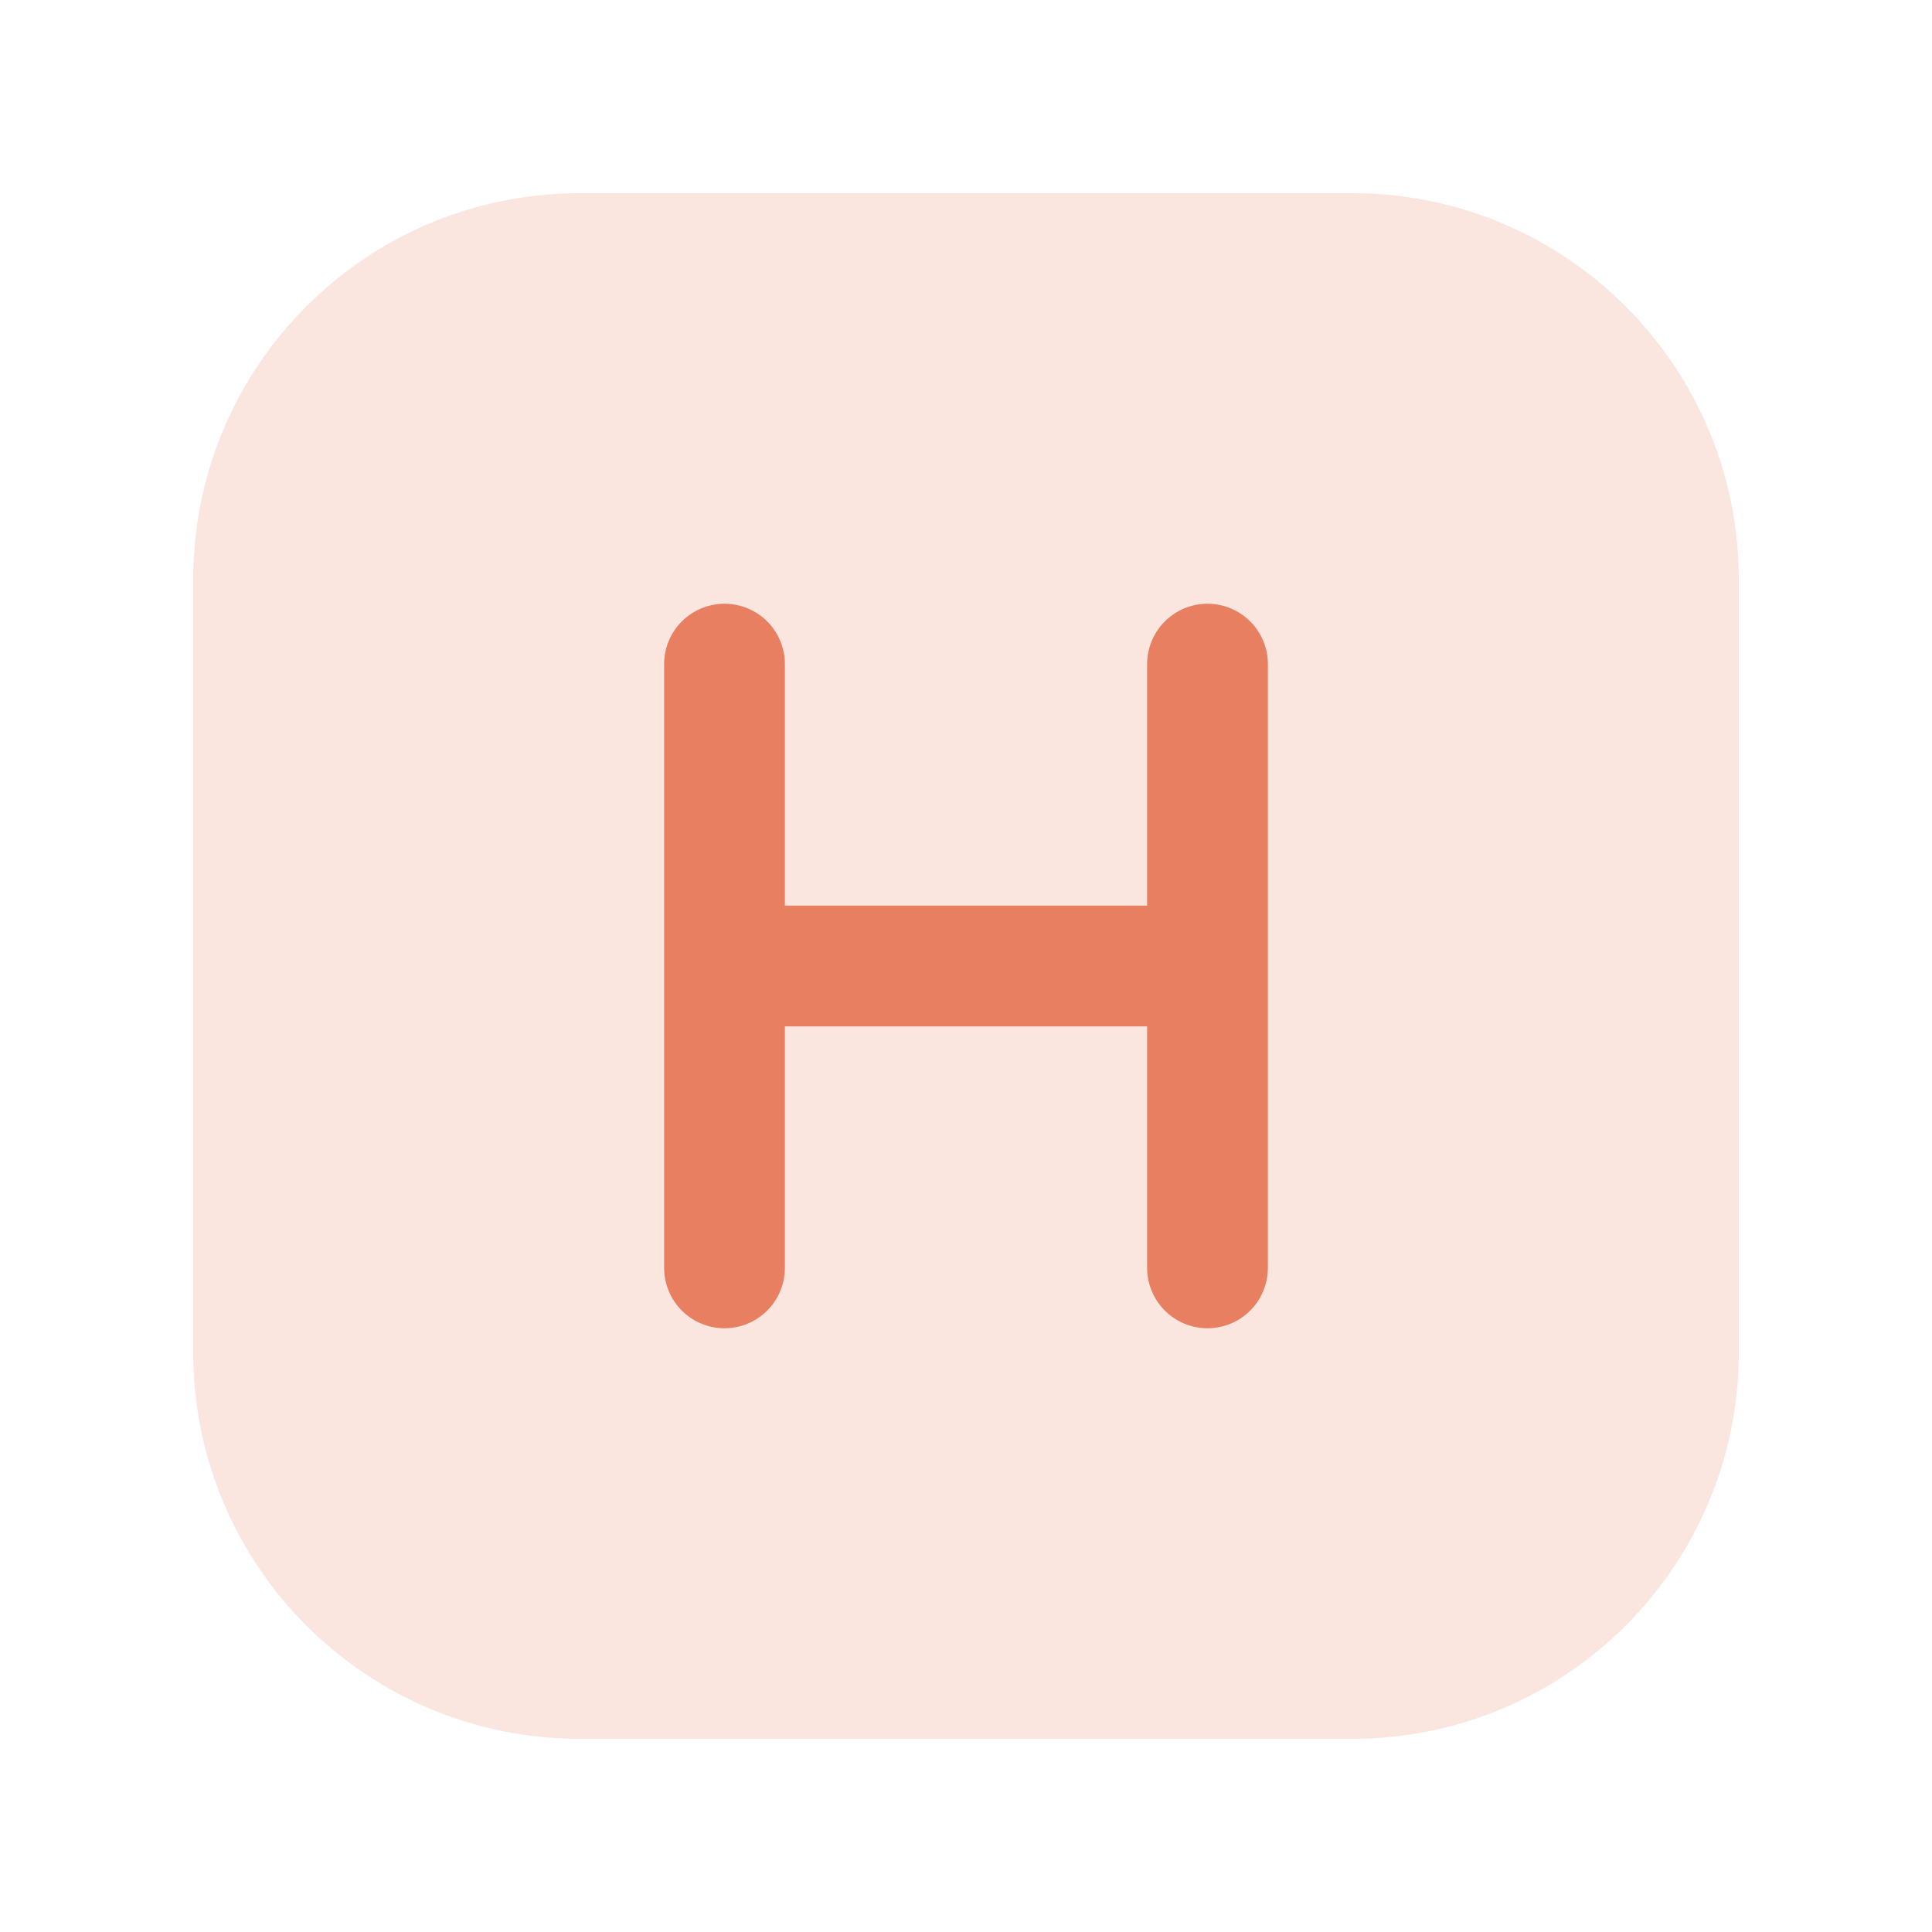
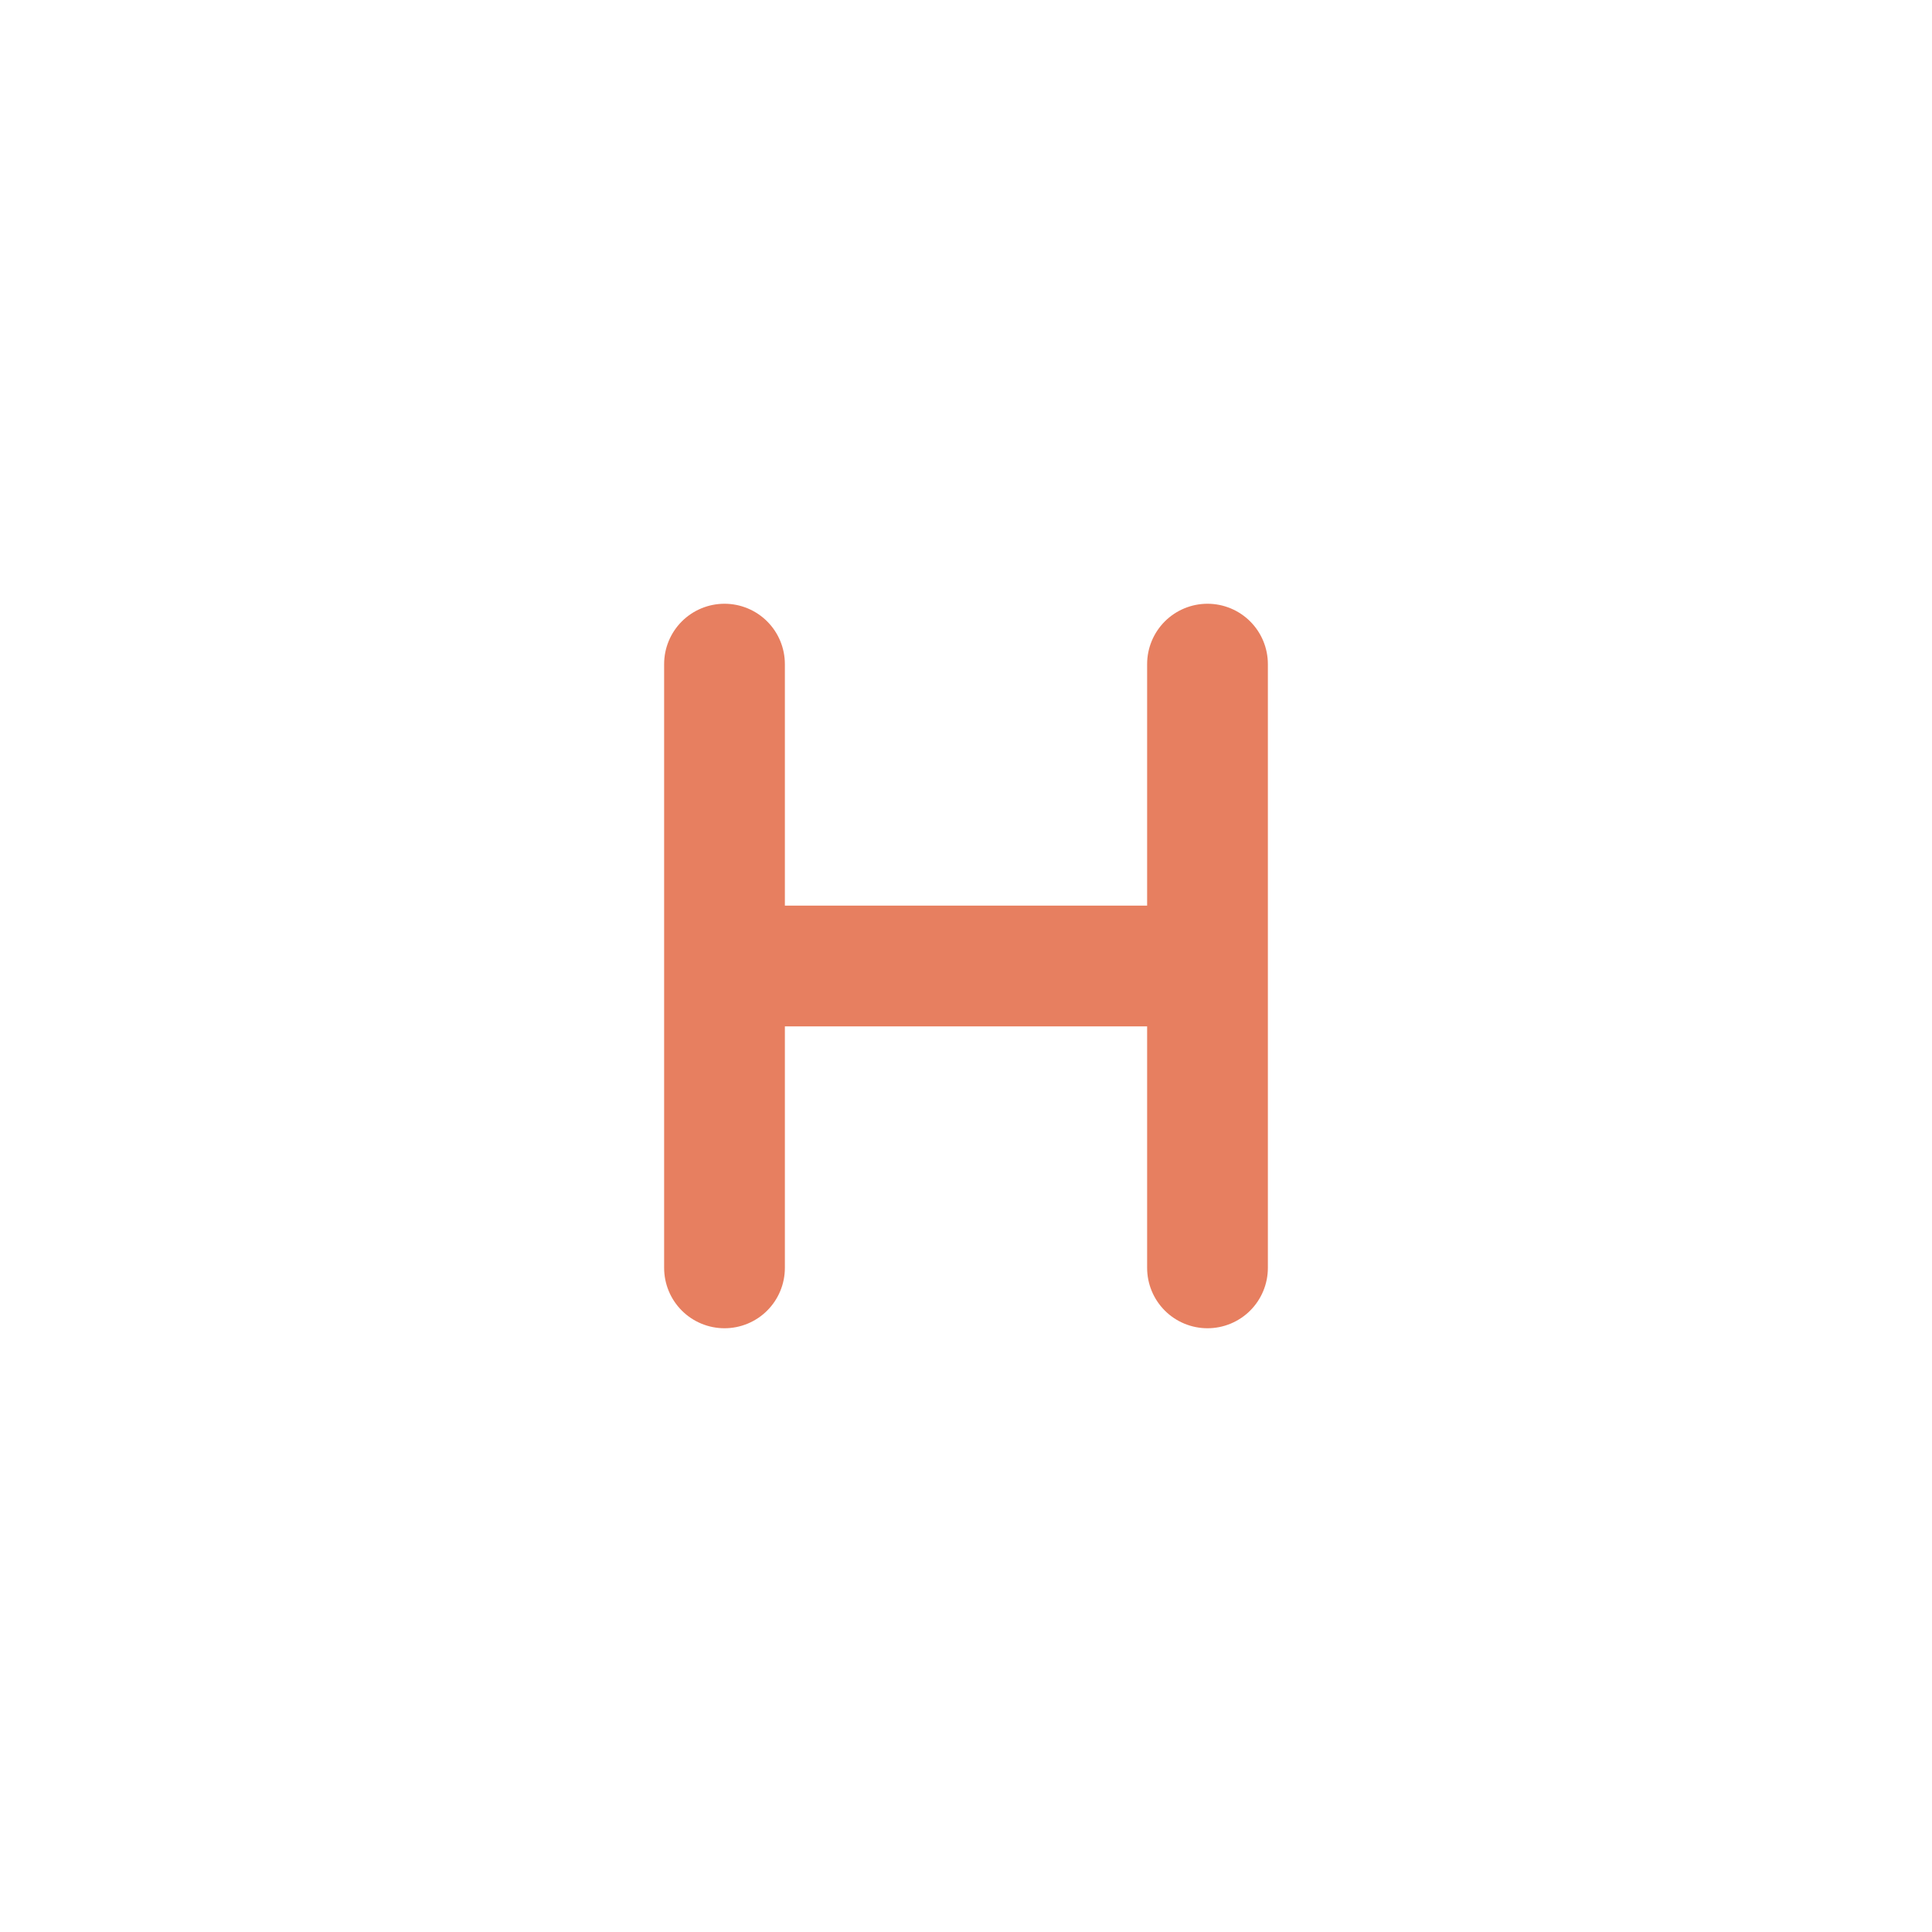
<svg xmlns="http://www.w3.org/2000/svg" width="20" height="20" viewBox="0 0 20 20" fill="none">
-   <rect x="2" y="2" width="16" height="16" rx="4" fill="#E77F60" fill-opacity="0.2" />
  <path d="M13.125 6.875V13.125C13.125 13.291 13.059 13.45 12.942 13.567C12.825 13.684 12.666 13.75 12.5 13.75C12.334 13.75 12.175 13.684 12.058 13.567C11.941 13.45 11.875 13.291 11.875 13.125V10.625H8.125V13.125C8.125 13.291 8.059 13.45 7.942 13.567C7.825 13.684 7.666 13.75 7.5 13.75C7.334 13.75 7.175 13.684 7.058 13.567C6.941 13.45 6.875 13.291 6.875 13.125V6.875C6.875 6.709 6.941 6.55 7.058 6.433C7.175 6.316 7.334 6.25 7.5 6.25C7.666 6.25 7.825 6.316 7.942 6.433C8.059 6.55 8.125 6.709 8.125 6.875V9.375H11.875V6.875C11.875 6.709 11.941 6.55 12.058 6.433C12.175 6.316 12.334 6.25 12.5 6.25C12.666 6.25 12.825 6.316 12.942 6.433C13.059 6.55 13.125 6.709 13.125 6.875Z" fill="#E77F60" />
</svg>
